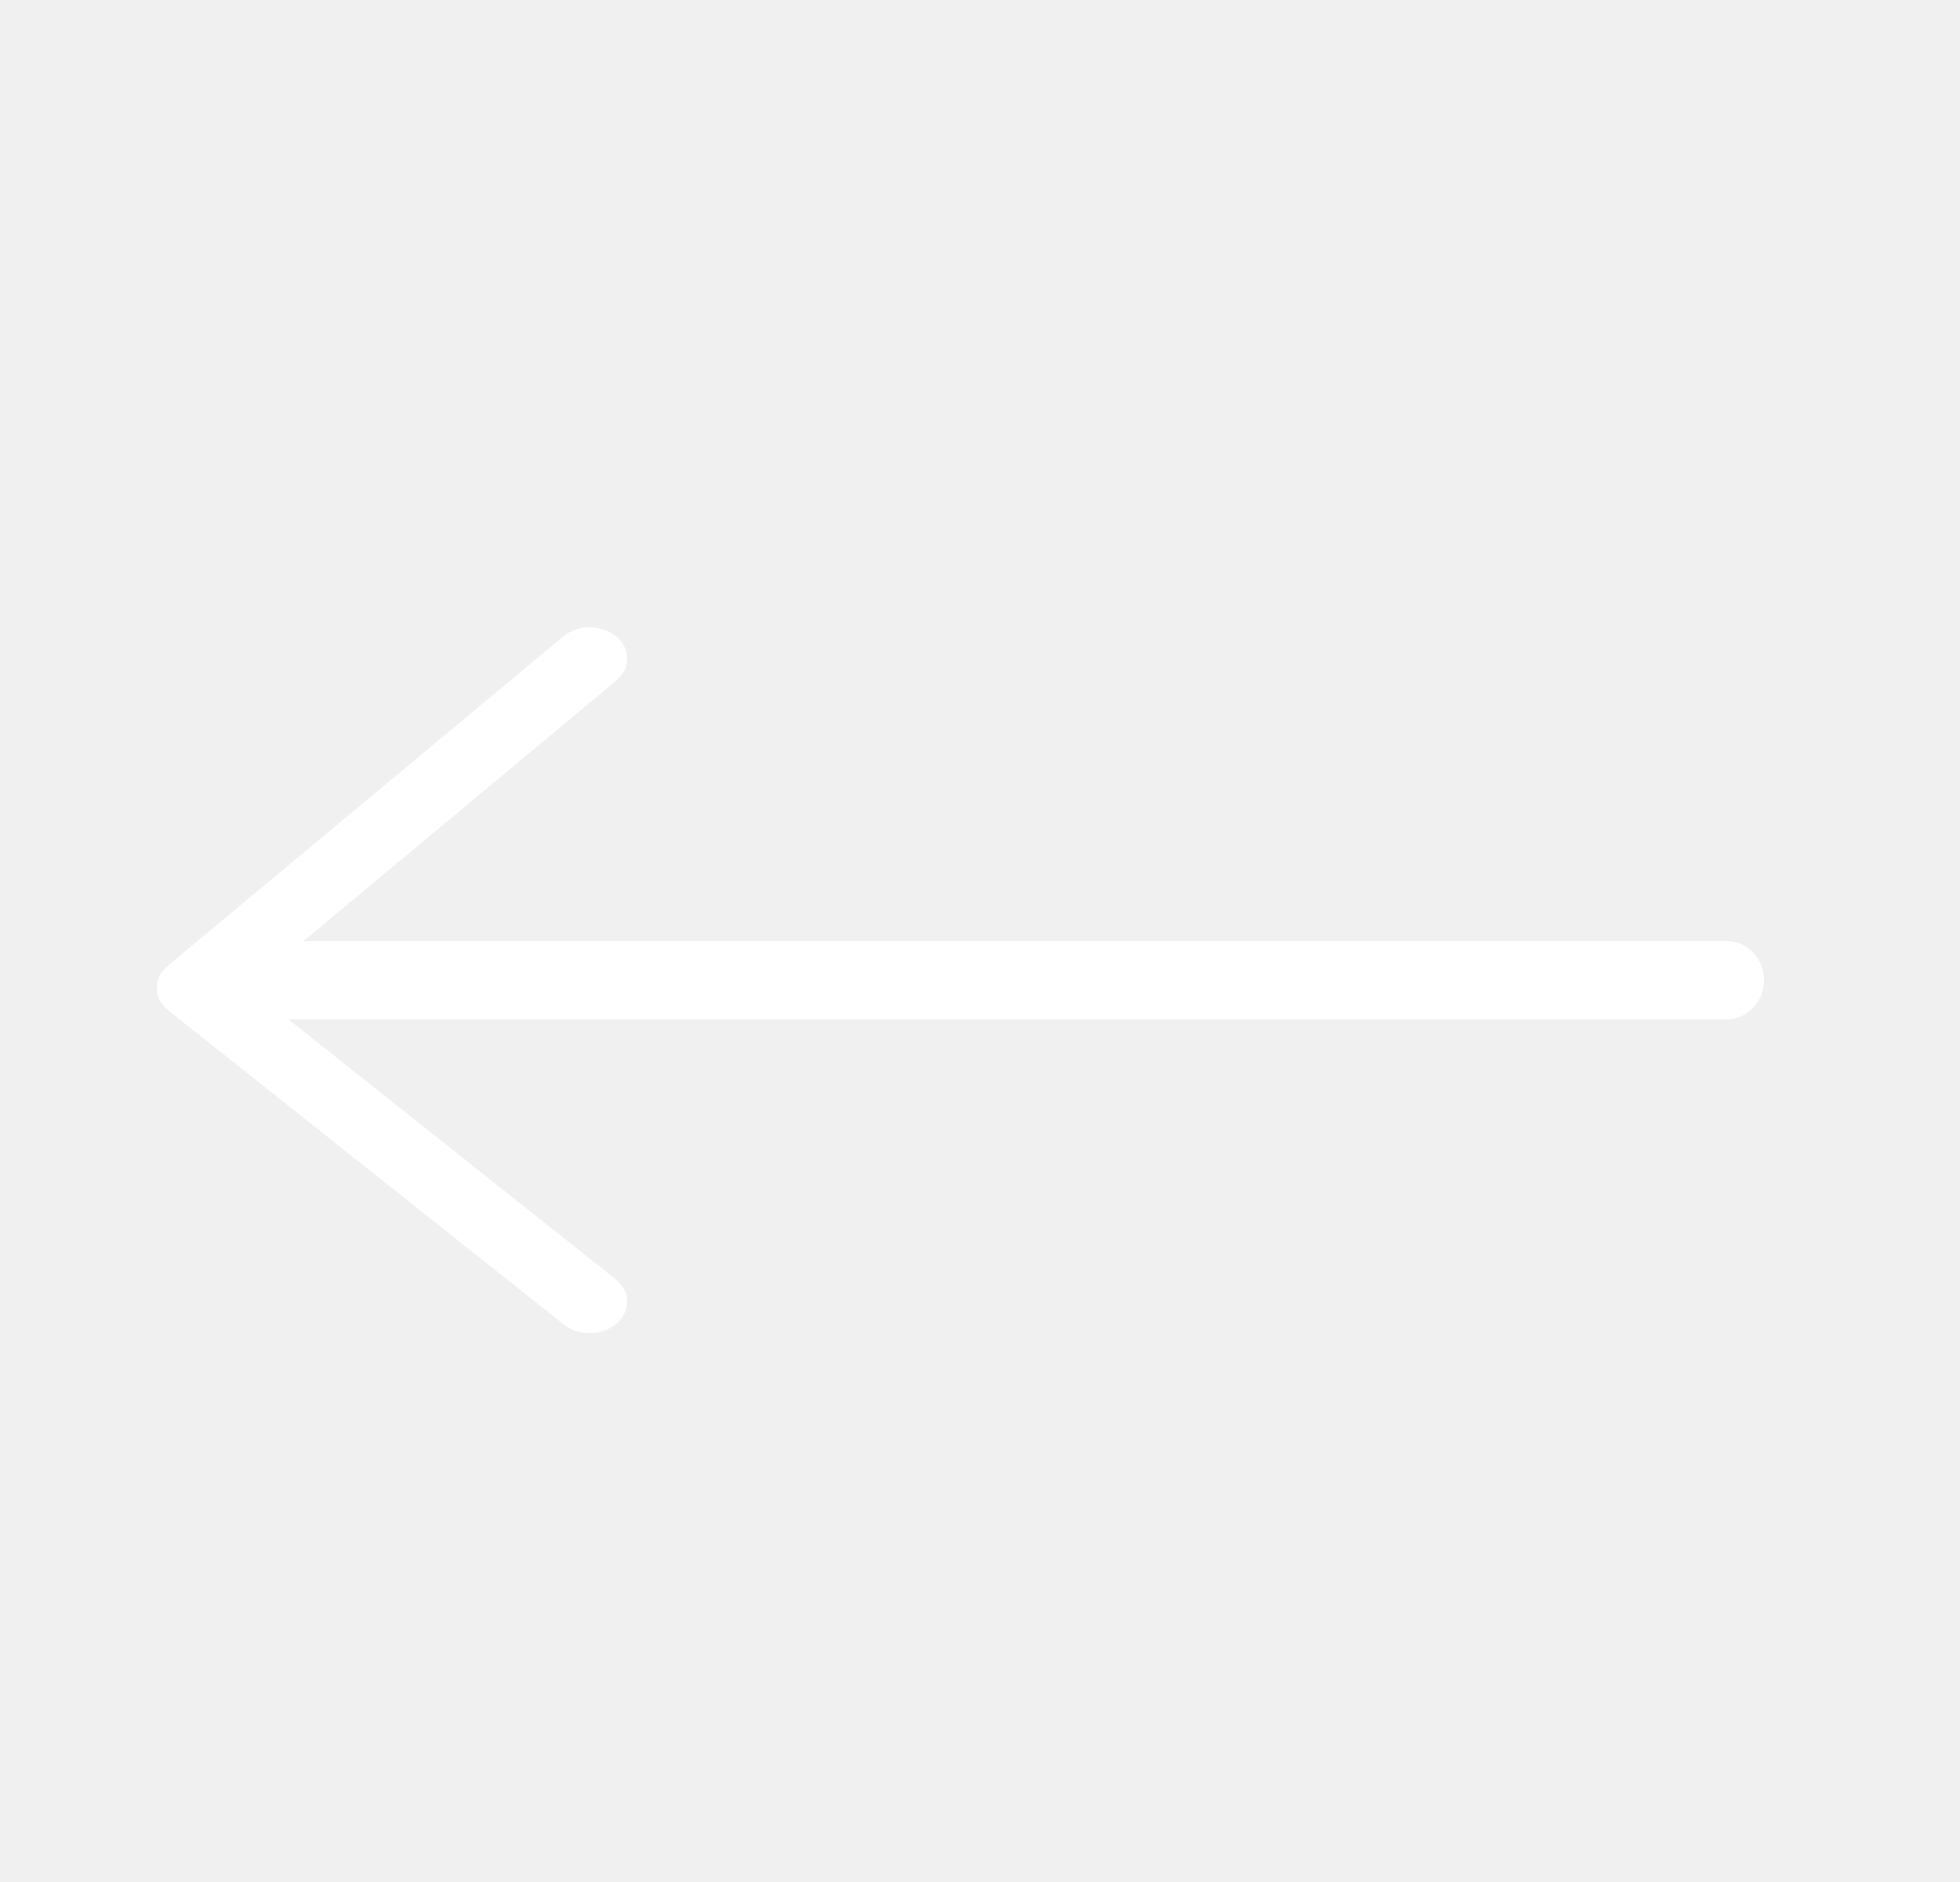
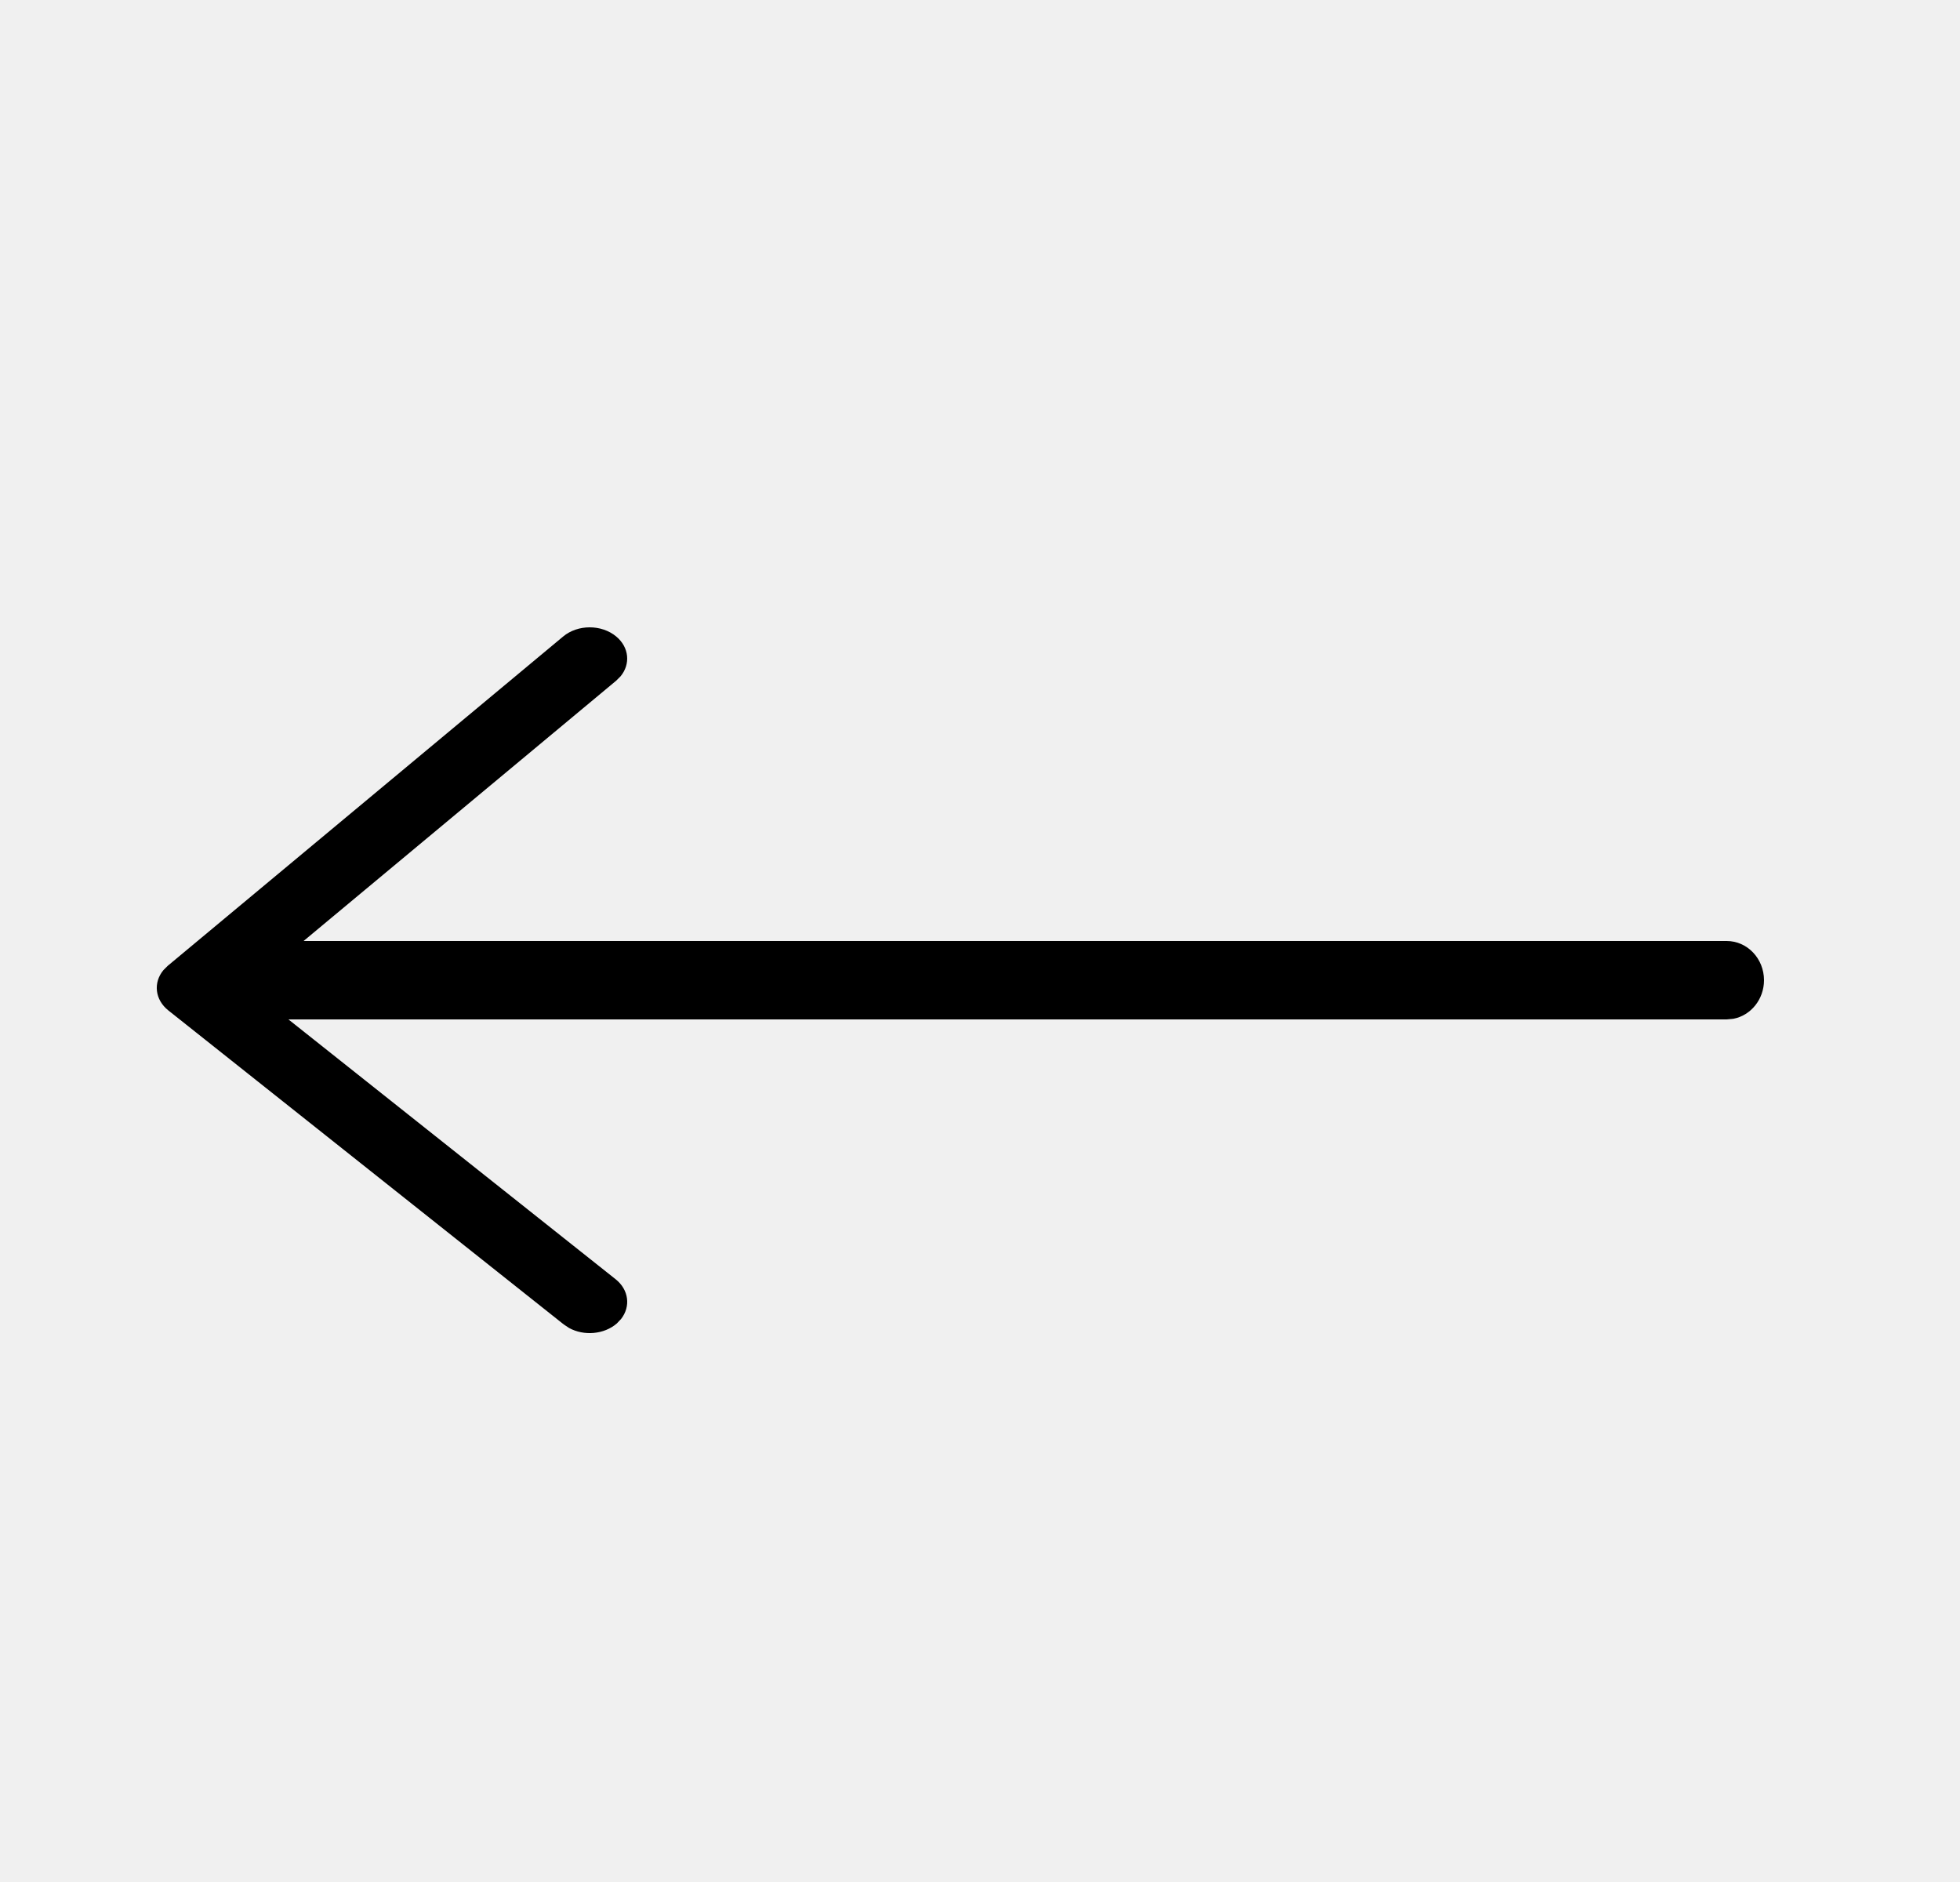
<svg xmlns="http://www.w3.org/2000/svg" width="25" height="24" viewBox="0 0 25 24" fill="none">
-   <path fill-rule="evenodd" clip-rule="evenodd" d="M7.86 8.117C7.673 7.961 7.37 7.961 7.183 8.117L2.14 12.316L2.084 12.372C1.953 12.53 1.975 12.749 2.148 12.886L7.191 16.89L7.259 16.935C7.448 17.039 7.706 17.018 7.868 16.877L7.922 16.82C8.046 16.662 8.022 16.448 7.852 16.313L3.679 13H22.024L22.109 12.992C22.331 12.95 22.5 12.745 22.5 12.5C22.5 12.224 22.287 12 22.024 12H3.872L7.86 8.68L7.915 8.625C8.044 8.47 8.026 8.255 7.86 8.117Z" fill="white" />
+   <path fill-rule="evenodd" clip-rule="evenodd" d="M7.86 8.117C7.673 7.961 7.37 7.961 7.183 8.117L2.14 12.316L2.084 12.372C1.953 12.53 1.975 12.749 2.148 12.886L7.191 16.89L7.259 16.935C7.448 17.039 7.706 17.018 7.868 16.877L7.922 16.82C8.046 16.662 8.022 16.448 7.852 16.313L3.679 13H22.024L22.109 12.992C22.331 12.95 22.5 12.745 22.5 12.5C22.5 12.224 22.287 12 22.024 12H3.872L7.86 8.68L7.915 8.625C8.044 8.47 8.026 8.255 7.86 8.117Z" fill="black" />
</svg>
